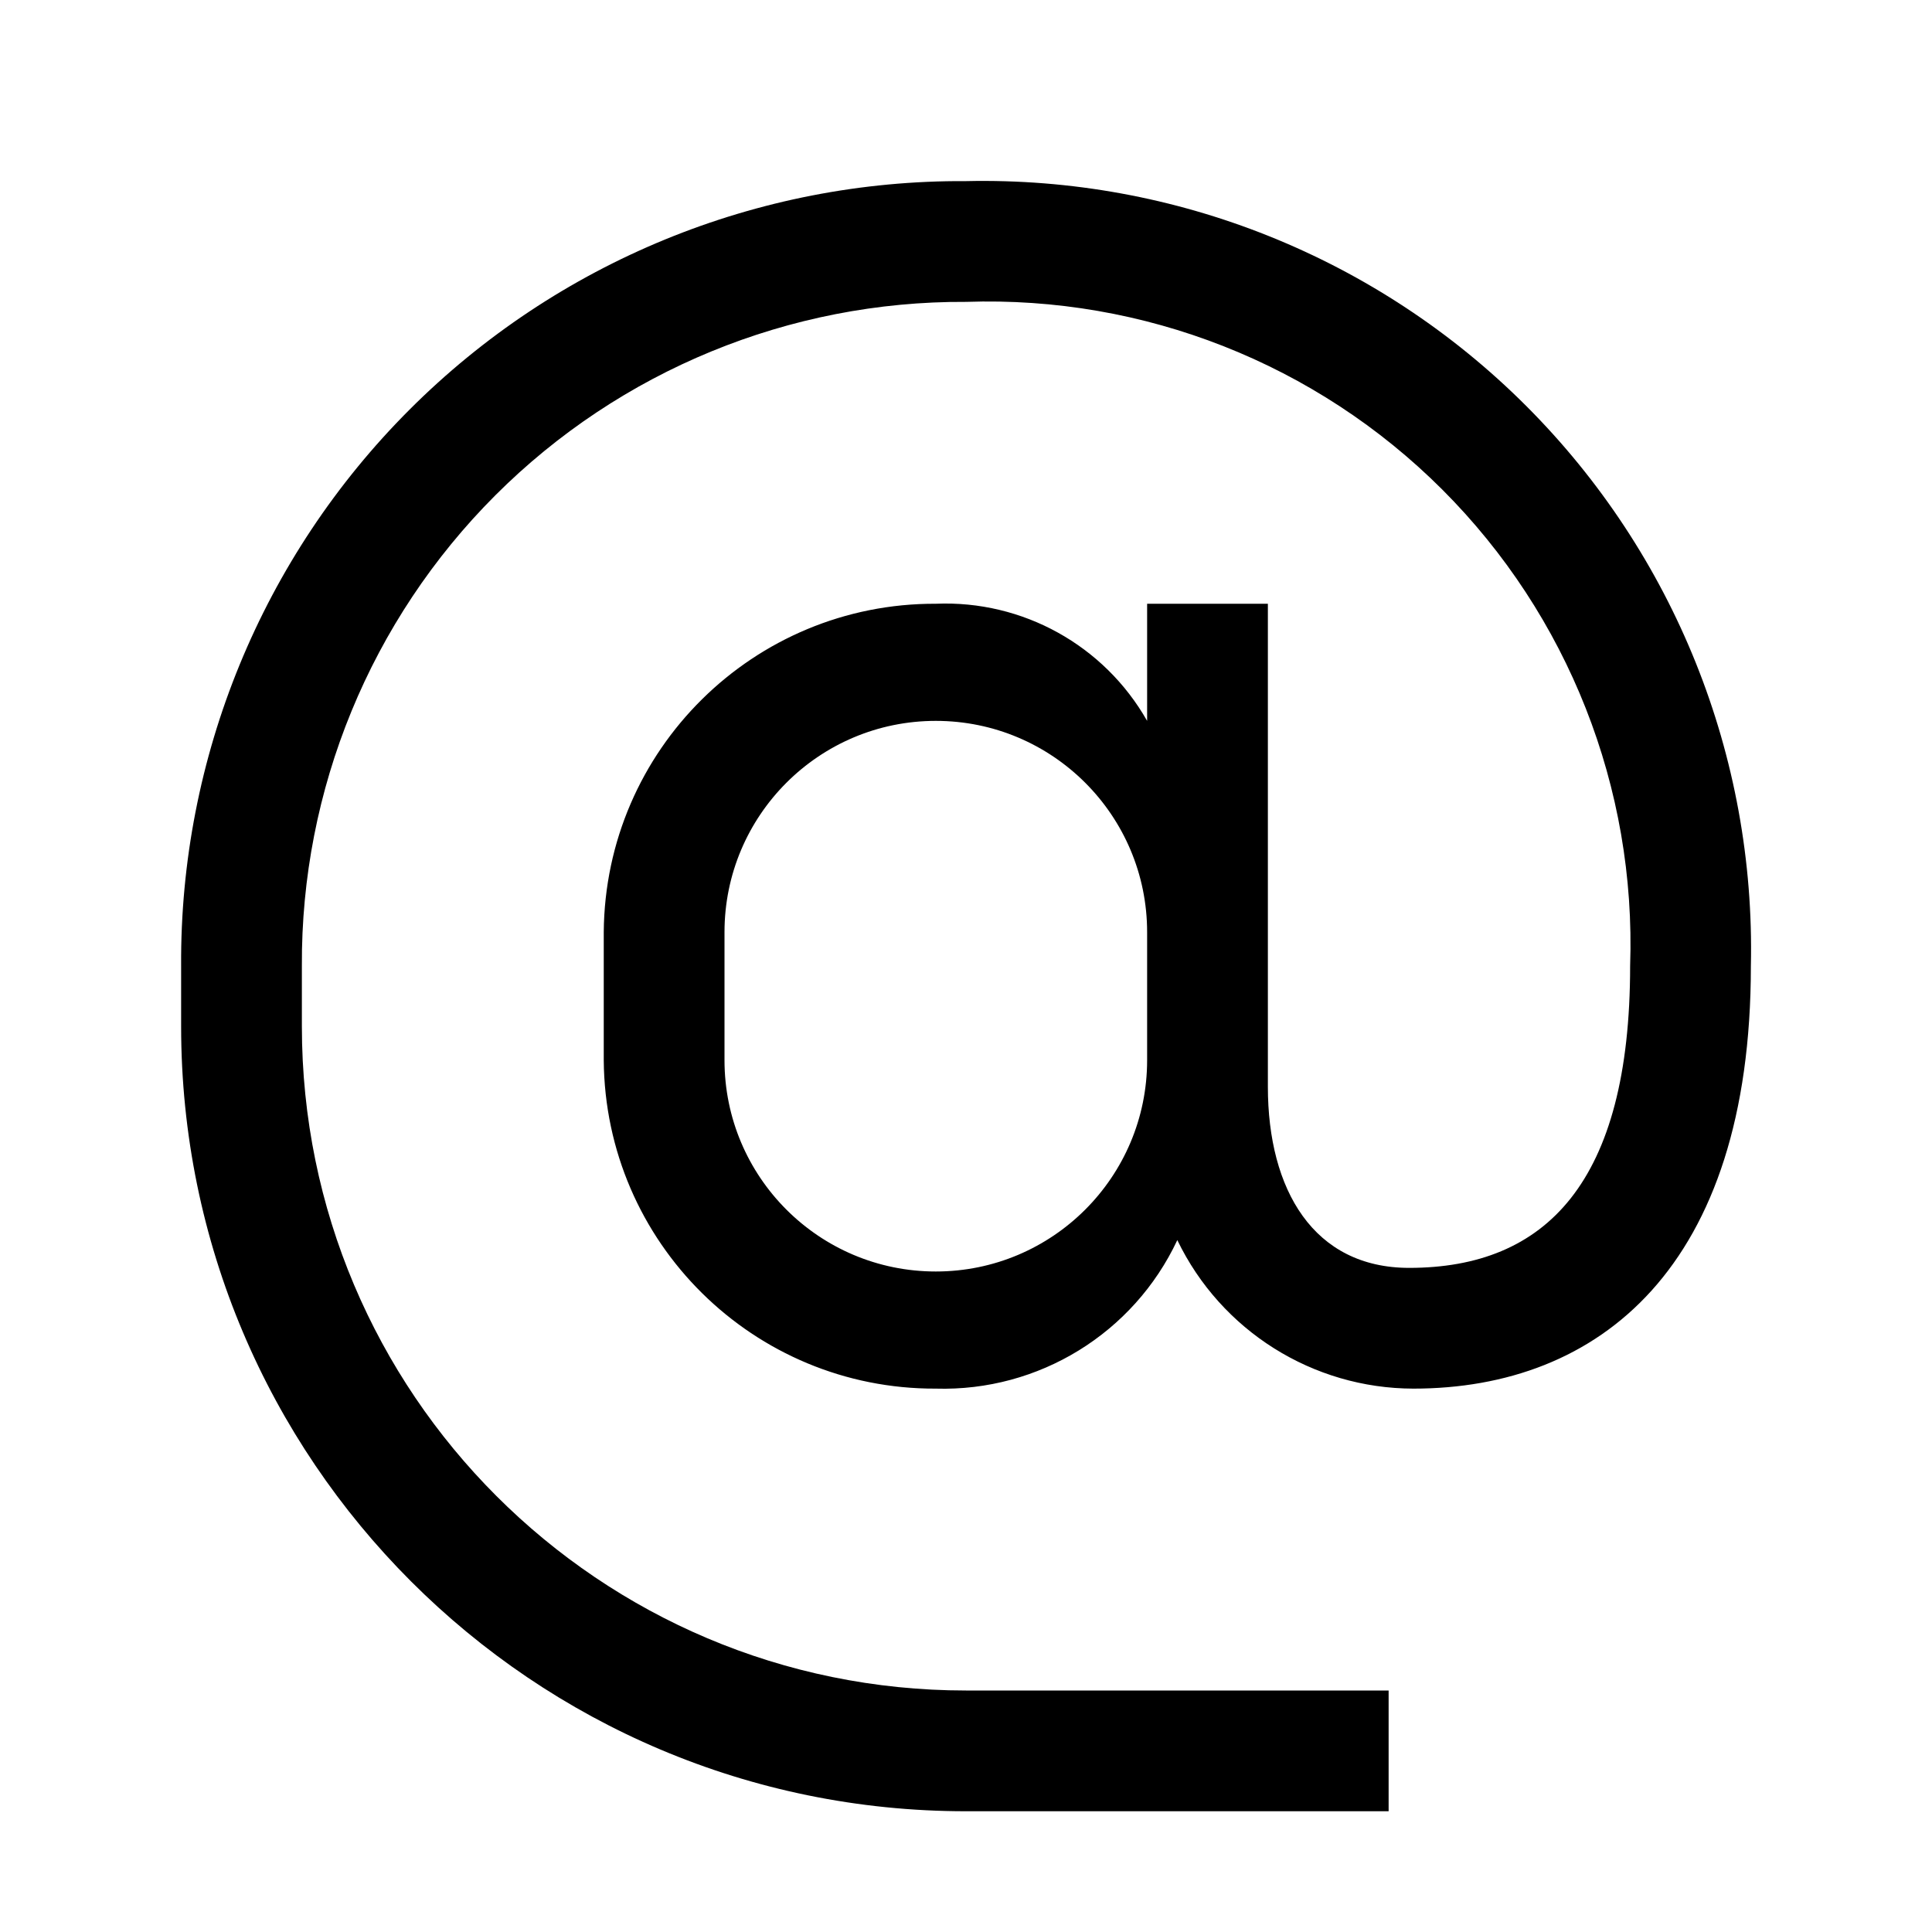
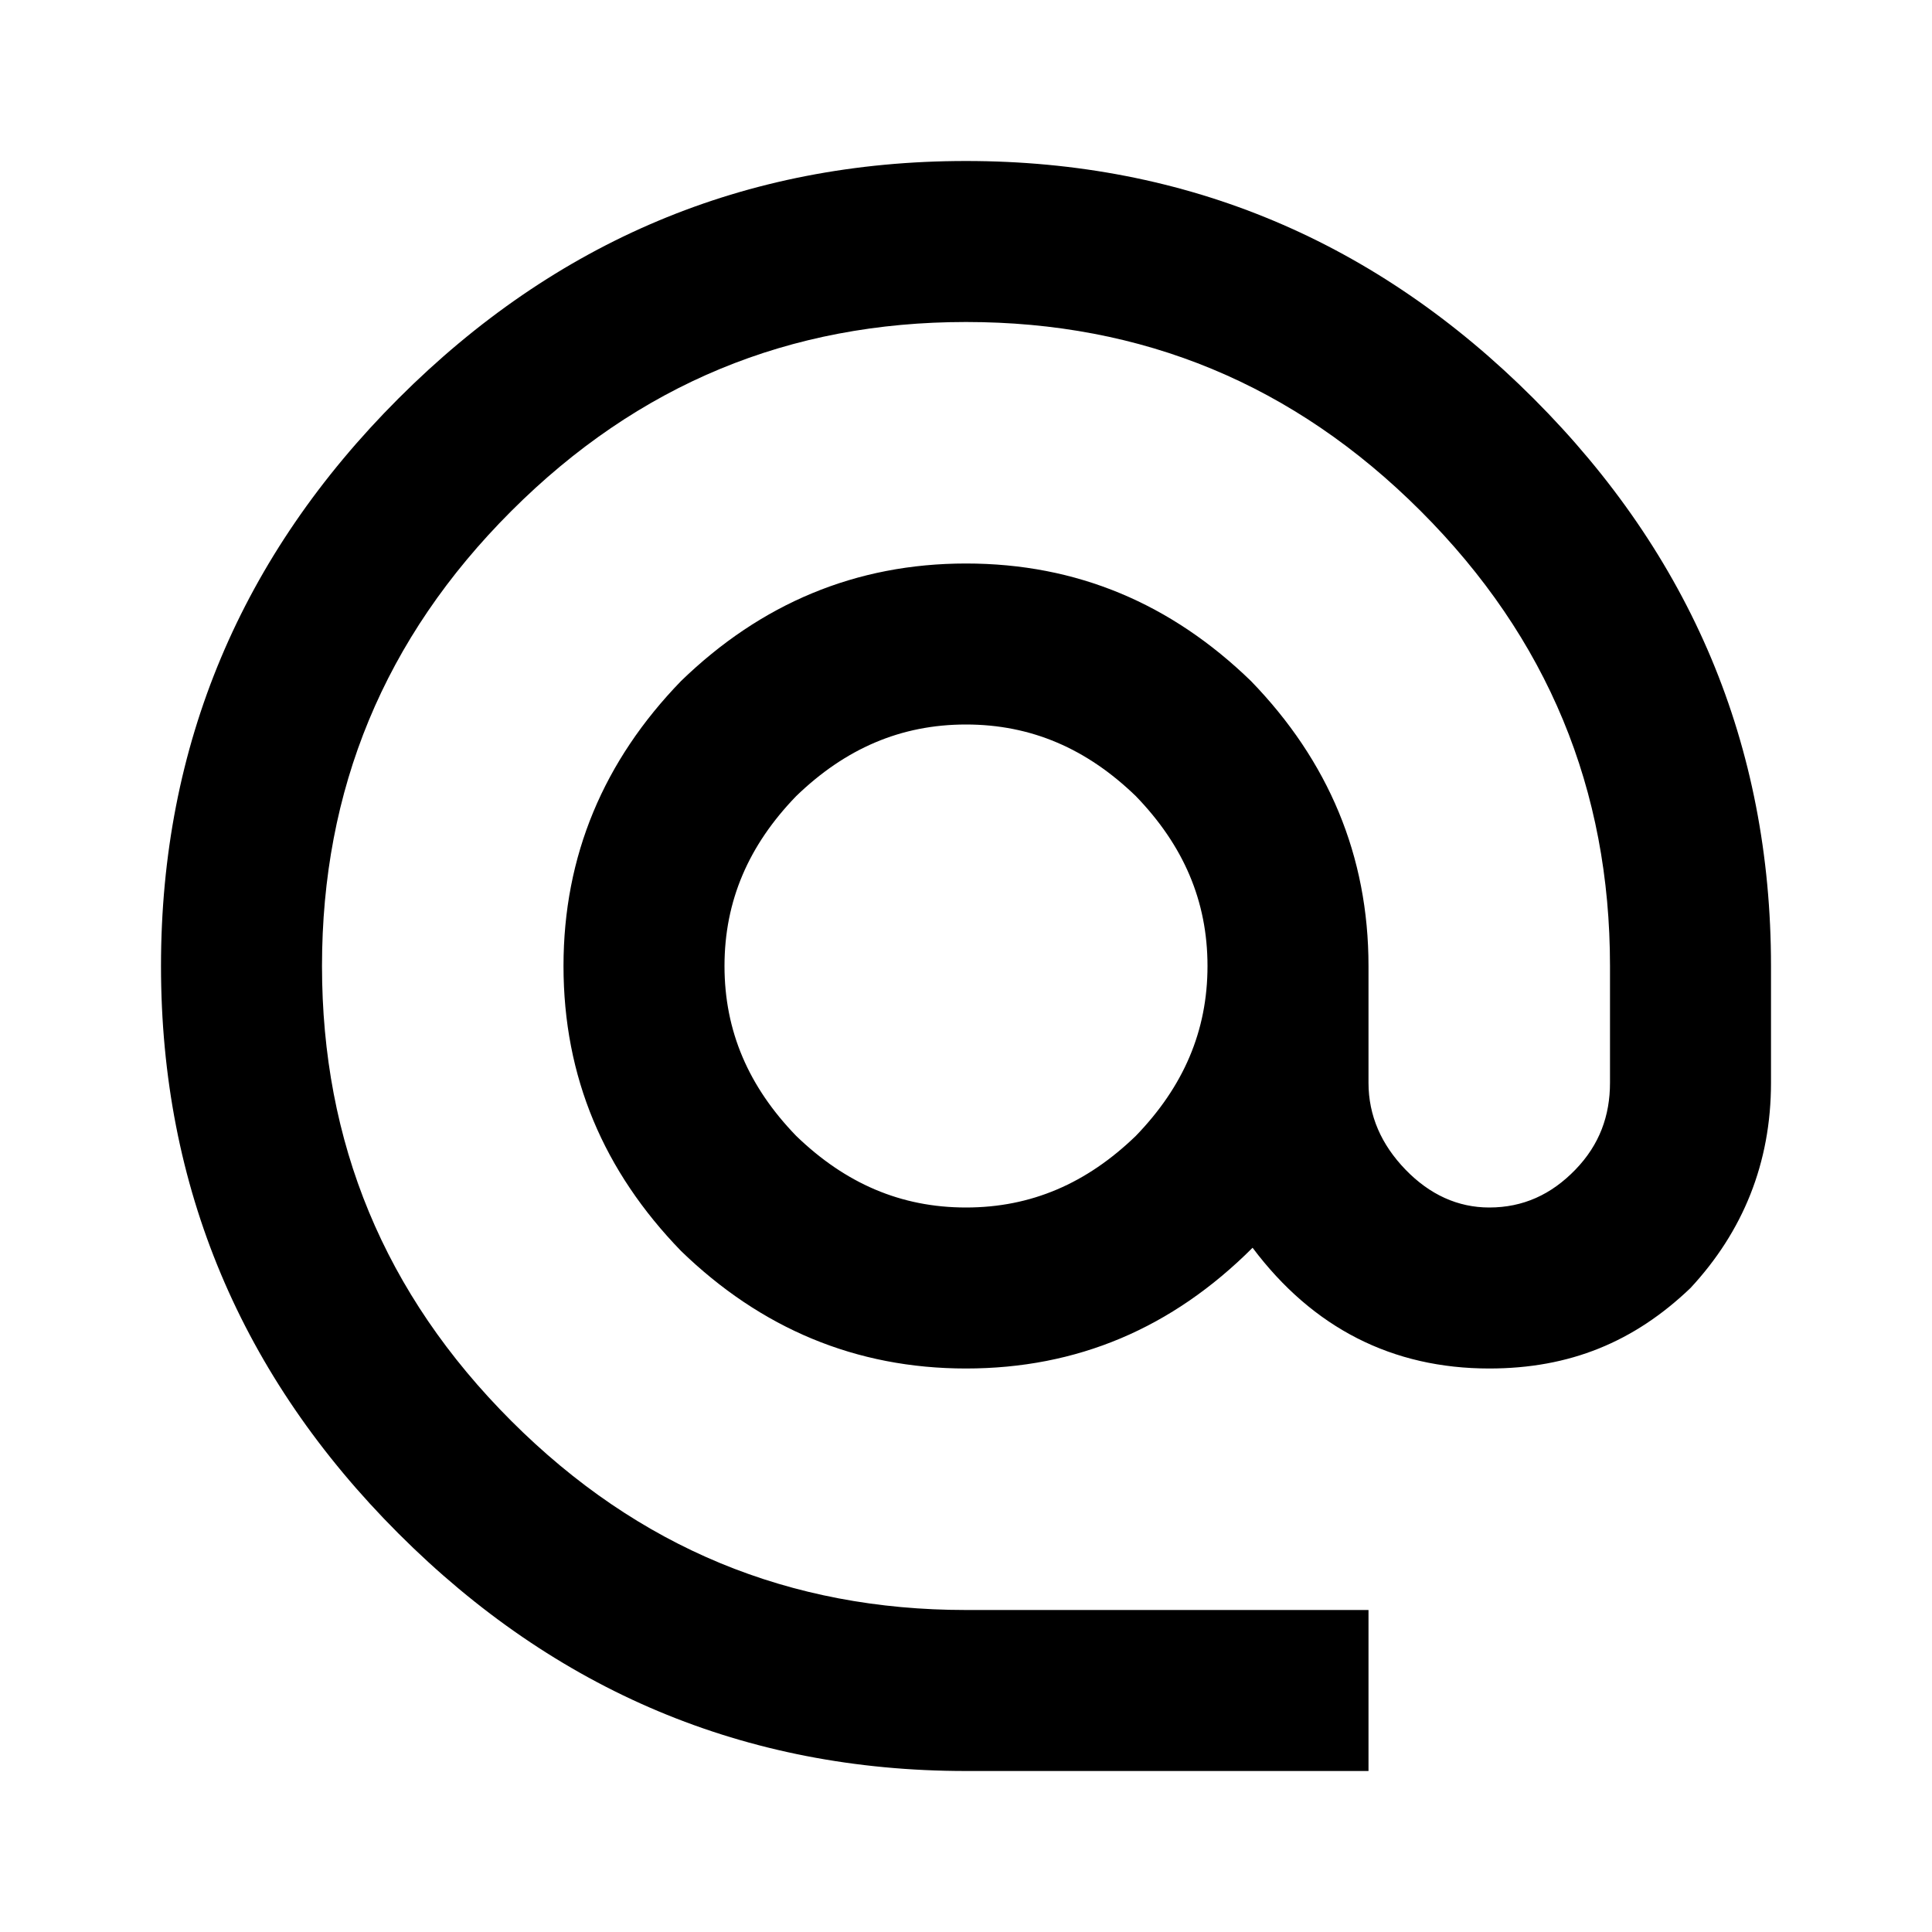
- <svg xmlns="http://www.w3.org/2000/svg" width="32px" height="32px" viewBox="0 0 32 32" id="icon">
-   <defs>
-     <style>.cls-1{fill:none;}</style>
-   </defs>
-   <path d="M16,3A12.92,12.92,0,0,0,3,16v1A13,13,0,0,0,16,30h7V28H16A11,11,0,0,1,5,17V16A10.94,10.94,0,0,1,16,5,10.64,10.64,0,0,1,27,16c0,3.59-1.4,5-3.66,5C21.76,21,21,19.71,21,18V10H19v1.94A3.84,3.84,0,0,0,15.5,10,5.48,5.48,0,0,0,10,15.44v2.12A5.48,5.48,0,0,0,15.5,23a4.28,4.28,0,0,0,4-2.46A4.35,4.35,0,0,0,23.41,23C26.48,23,29,21,29,16A12.72,12.72,0,0,0,16,3Zm3,14.56a3.5,3.5,0,0,1-7,0V15.44a3.5,3.5,0,0,1,7,0Z" />
-   <rect class="cls-1" width="32" height="32" />
+ <svg xmlns="http://www.w3.org/2000/svg" id="mdi-at" viewBox="0 0 24 24">
+   <path d="M12,15C12.81,15 13.5,14.7 14.11,14.11C14.7,13.5 15,12.81 15,12C15,11.19 14.7,10.5 14.11,9.89C13.5,9.3 12.81,9 12,9C11.19,9 10.5,9.3 9.89,9.89C9.3,10.5 9,11.19 9,12C9,12.81 9.3,13.5 9.89,14.11C10.5,14.7 11.19,15 12,15M12,2C14.75,2 17.1,3 19.05,4.95C21,6.9 22,9.25 22,12V13.45C22,14.45 21.65,15.3 21,16C20.3,16.67 19.5,17 18.5,17C17.3,17 16.31,16.5 15.56,15.5C14.56,16.5 13.38,17 12,17C10.63,17 9.45,16.5 8.46,15.54C7.5,14.55 7,13.38 7,12C7,10.63 7.5,9.45 8.46,8.46C9.45,7.5 10.63,7 12,7C13.38,7 14.55,7.5 15.54,8.46C16.5,9.45 17,10.63 17,12V13.45C17,13.86 17.16,14.22 17.46,14.53C17.76,14.84 18.11,15 18.5,15C18.92,15 19.27,14.84 19.57,14.53C19.87,14.22 20,13.86 20,13.45V12C20,9.81 19.23,7.93 17.65,6.35C16.07,4.77 14.19,4 12,4C9.81,4 7.93,4.77 6.35,6.35C4.77,7.93 4,9.81 4,12C4,14.19 4.77,16.07 6.35,17.65C7.93,19.23 9.81,20 12,20H17V22H12C9.25,22 6.9,21 4.95,19.05C3,17.1 2,14.75 2,12C2,9.25 3,6.9 4.95,4.95C6.9,3 9.25,2 12,2Z" />
</svg>
